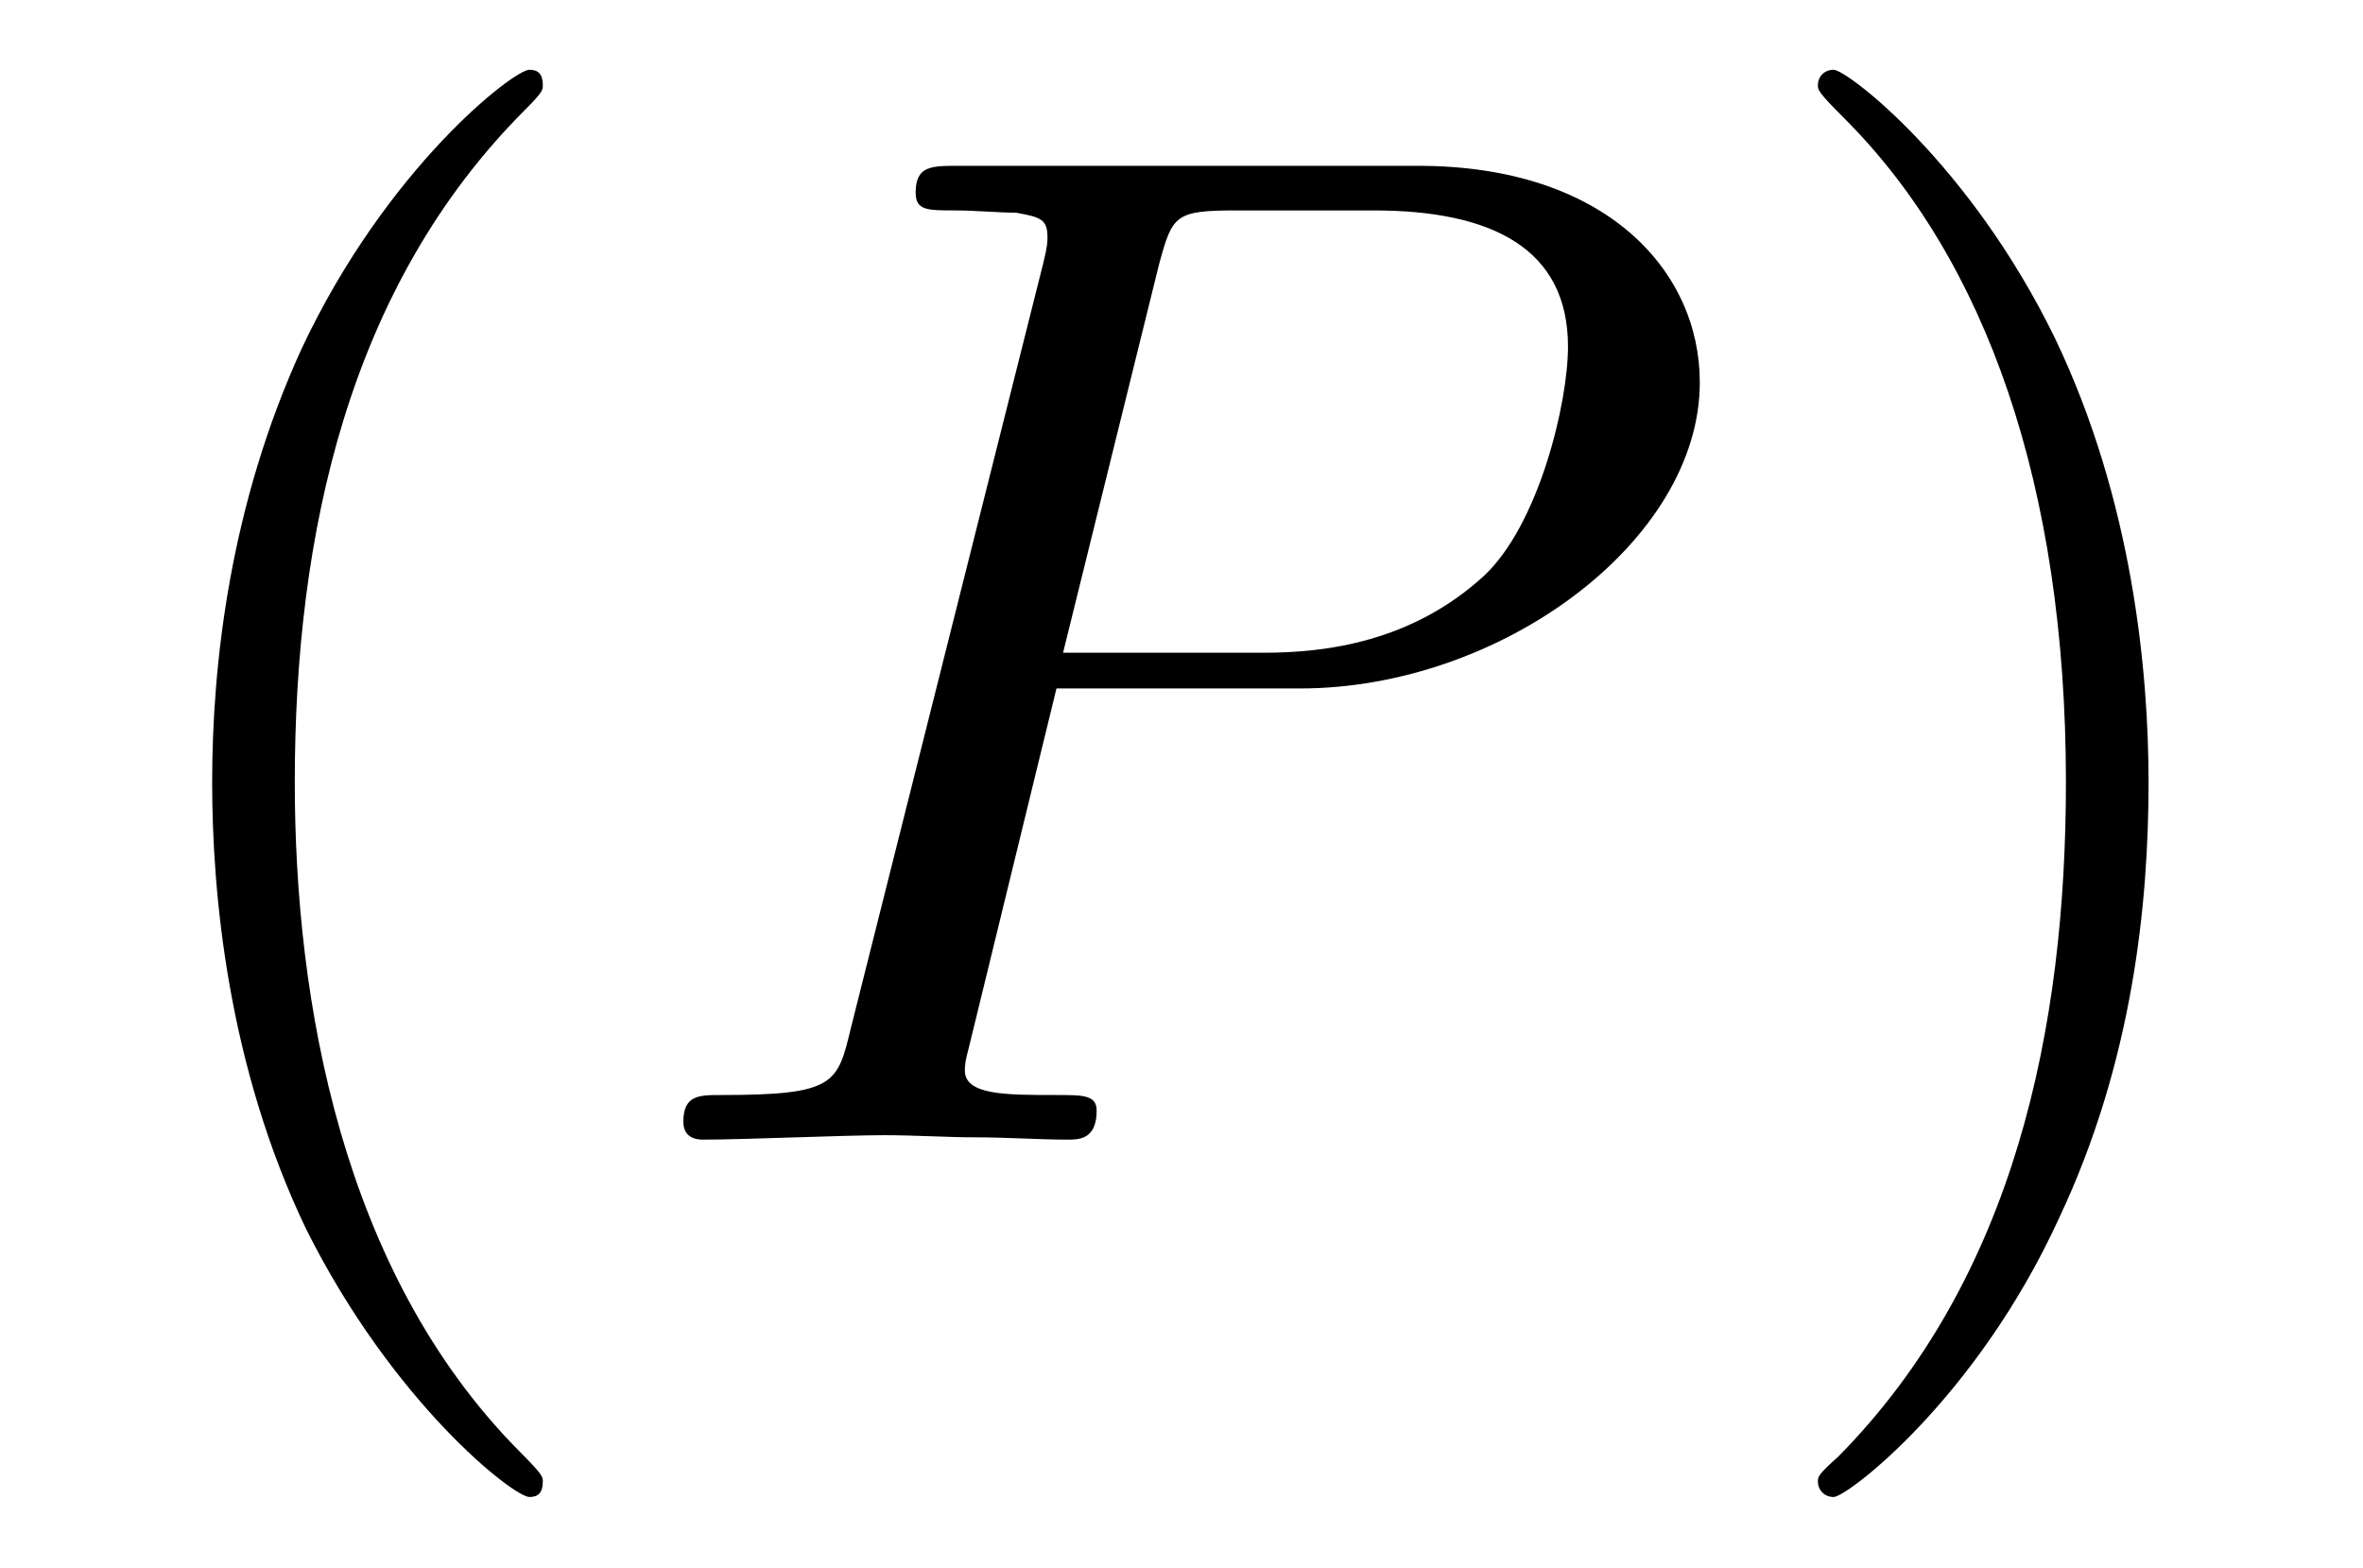
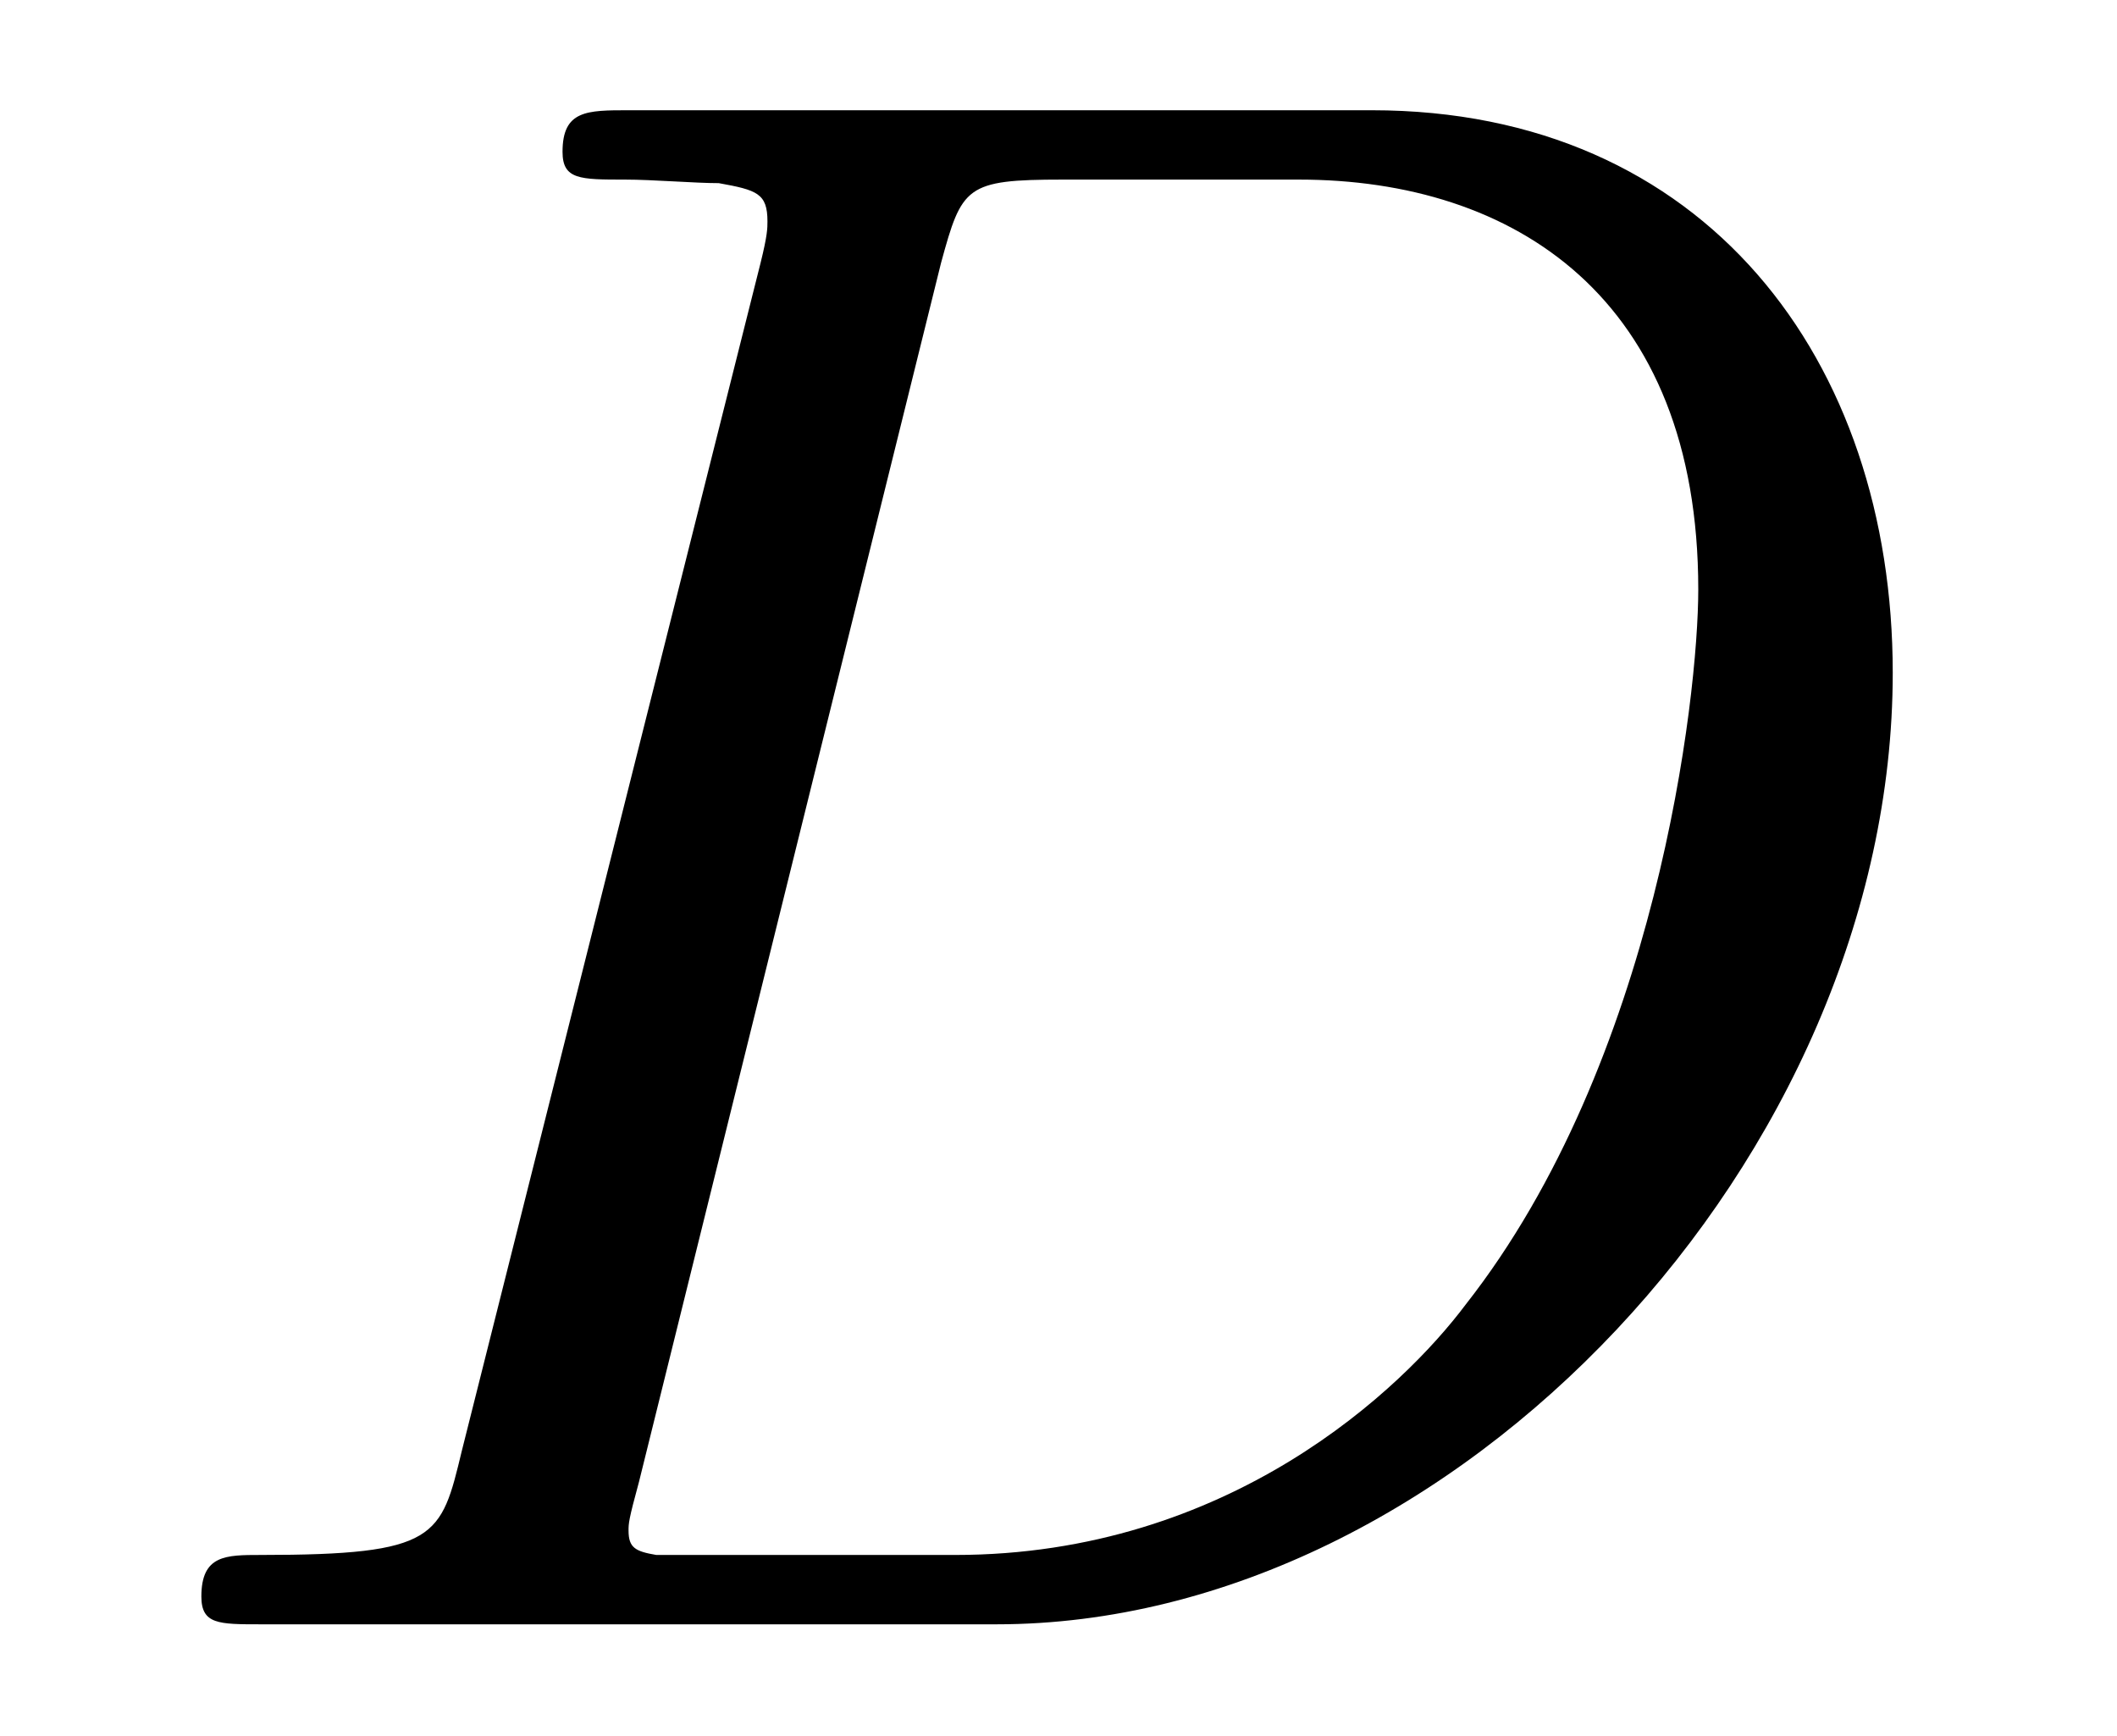
- <svg xmlns="http://www.w3.org/2000/svg" xmlns:xlink="http://www.w3.org/1999/xlink" viewBox="0 0 16.529 10.963">
+ <svg xmlns="http://www.w3.org/2000/svg" xmlns:xlink="http://www.w3.org/1999/xlink" viewBox="0 0 9.525 7.808">
  <defs>
    <g>
      <g id="glyph-0-0">
-         <path d="M 3.297 2.391 C 3.297 2.359 3.297 2.344 3.125 2.172 C 1.891 0.922 1.562 -0.969 1.562 -2.5 C 1.562 -4.234 1.938 -5.969 3.172 -7.203 C 3.297 -7.328 3.297 -7.344 3.297 -7.375 C 3.297 -7.453 3.266 -7.484 3.203 -7.484 C 3.094 -7.484 2.203 -6.797 1.609 -5.531 C 1.109 -4.438 0.984 -3.328 0.984 -2.5 C 0.984 -1.719 1.094 -0.516 1.641 0.625 C 2.25 1.844 3.094 2.5 3.203 2.5 C 3.266 2.5 3.297 2.469 3.297 2.391 Z M 3.297 2.391 " />
-       </g>
-       <g id="glyph-0-1">
-         <path d="M 2.875 -2.5 C 2.875 -3.266 2.766 -4.469 2.219 -5.609 C 1.625 -6.828 0.766 -7.484 0.672 -7.484 C 0.609 -7.484 0.562 -7.438 0.562 -7.375 C 0.562 -7.344 0.562 -7.328 0.75 -7.141 C 1.734 -6.156 2.297 -4.578 2.297 -2.5 C 2.297 -0.781 1.938 0.969 0.703 2.219 C 0.562 2.344 0.562 2.359 0.562 2.391 C 0.562 2.453 0.609 2.5 0.672 2.5 C 0.766 2.5 1.672 1.812 2.25 0.547 C 2.766 -0.547 2.875 -1.656 2.875 -2.5 Z M 2.875 -2.5 " />
-       </g>
-       <g id="glyph-1-0">
-         <path d="M 3.016 -3.156 L 4.719 -3.156 C 6.125 -3.156 7.516 -4.188 7.516 -5.297 C 7.516 -6.078 6.859 -6.812 5.547 -6.812 L 2.328 -6.812 C 2.141 -6.812 2.031 -6.812 2.031 -6.625 C 2.031 -6.5 2.109 -6.5 2.312 -6.5 C 2.438 -6.5 2.625 -6.484 2.734 -6.484 C 2.906 -6.453 2.953 -6.438 2.953 -6.312 C 2.953 -6.281 2.953 -6.25 2.922 -6.125 L 1.578 -0.781 C 1.484 -0.391 1.469 -0.312 0.672 -0.312 C 0.516 -0.312 0.406 -0.312 0.406 -0.125 C 0.406 0 0.516 0 0.547 0 C 0.828 0 1.531 -0.031 1.812 -0.031 C 2.031 -0.031 2.25 -0.016 2.453 -0.016 C 2.672 -0.016 2.891 0 3.094 0 C 3.172 0 3.297 0 3.297 -0.203 C 3.297 -0.312 3.203 -0.312 3.016 -0.312 C 2.656 -0.312 2.375 -0.312 2.375 -0.484 C 2.375 -0.547 2.391 -0.594 2.406 -0.656 Z M 3.734 -6.125 C 3.828 -6.469 3.844 -6.5 4.281 -6.5 L 5.234 -6.5 C 6.062 -6.5 6.594 -6.234 6.594 -5.547 C 6.594 -5.156 6.391 -4.297 6 -3.938 C 5.5 -3.484 4.906 -3.406 4.469 -3.406 L 3.062 -3.406 Z M 3.734 -6.125 " />
+         <path d="M 1.578 -0.781 C 1.484 -0.391 1.469 -0.312 0.672 -0.312 C 0.516 -0.312 0.406 -0.312 0.406 -0.125 C 0.406 0 0.484 0 0.672 0 L 3.984 0 C 6.047 0 8.016 -2.109 8.016 -4.281 C 8.016 -5.688 7.172 -6.812 5.672 -6.812 L 2.328 -6.812 C 2.141 -6.812 2.031 -6.812 2.031 -6.625 C 2.031 -6.5 2.109 -6.5 2.312 -6.5 C 2.438 -6.5 2.625 -6.484 2.734 -6.484 C 2.906 -6.453 2.953 -6.438 2.953 -6.312 C 2.953 -6.281 2.953 -6.25 2.922 -6.125 Z M 3.734 -6.125 C 3.828 -6.469 3.844 -6.5 4.281 -6.5 L 5.344 -6.5 C 6.312 -6.5 7.141 -5.969 7.141 -4.656 C 7.141 -4.172 6.953 -2.531 6.094 -1.438 C 5.812 -1.062 5.031 -0.312 3.797 -0.312 L 2.672 -0.312 C 2.531 -0.312 2.516 -0.312 2.453 -0.312 C 2.359 -0.328 2.328 -0.344 2.328 -0.422 C 2.328 -0.453 2.328 -0.469 2.375 -0.641 Z M 3.734 -6.125 " />
      </g>
    </g>
    <clipPath id="clip-0">
-       <path clip-rule="nonzero" d="M 1 0 L 4 0 L 4 10.965 L 1 10.965 Z M 1 0 " />
-     </clipPath>
-     <clipPath id="clip-1">
-       <path clip-rule="nonzero" d="M 12 0 L 16 0 L 16 10.965 L 12 10.965 Z M 12 0 " />
+       <path clip-rule="nonzero" d="M 0 0 L 9 0 L 9 7.809 L 0 7.809 Z M 0 0 " />
    </clipPath>
  </defs>
  <g clip-path="url(#clip-0)">
    <g fill="rgb(0%, 0%, 0%)" fill-opacity="1">
-       <use xlink:href="#glyph-0-0" x="0.5" y="7.972" />
-     </g>
-   </g>
-   <g fill="rgb(0%, 0%, 0%)" fill-opacity="1">
-     <use xlink:href="#glyph-1-0" x="4.374" y="7.972" />
-   </g>
-   <g clip-path="url(#clip-1)">
-     <g fill="rgb(0%, 0%, 0%)" fill-opacity="1">
-       <use xlink:href="#glyph-0-1" x="12.154" y="7.972" />
+       <use xlink:href="#glyph-0-0" x="0.5" y="7.308" />
    </g>
  </g>
</svg>
